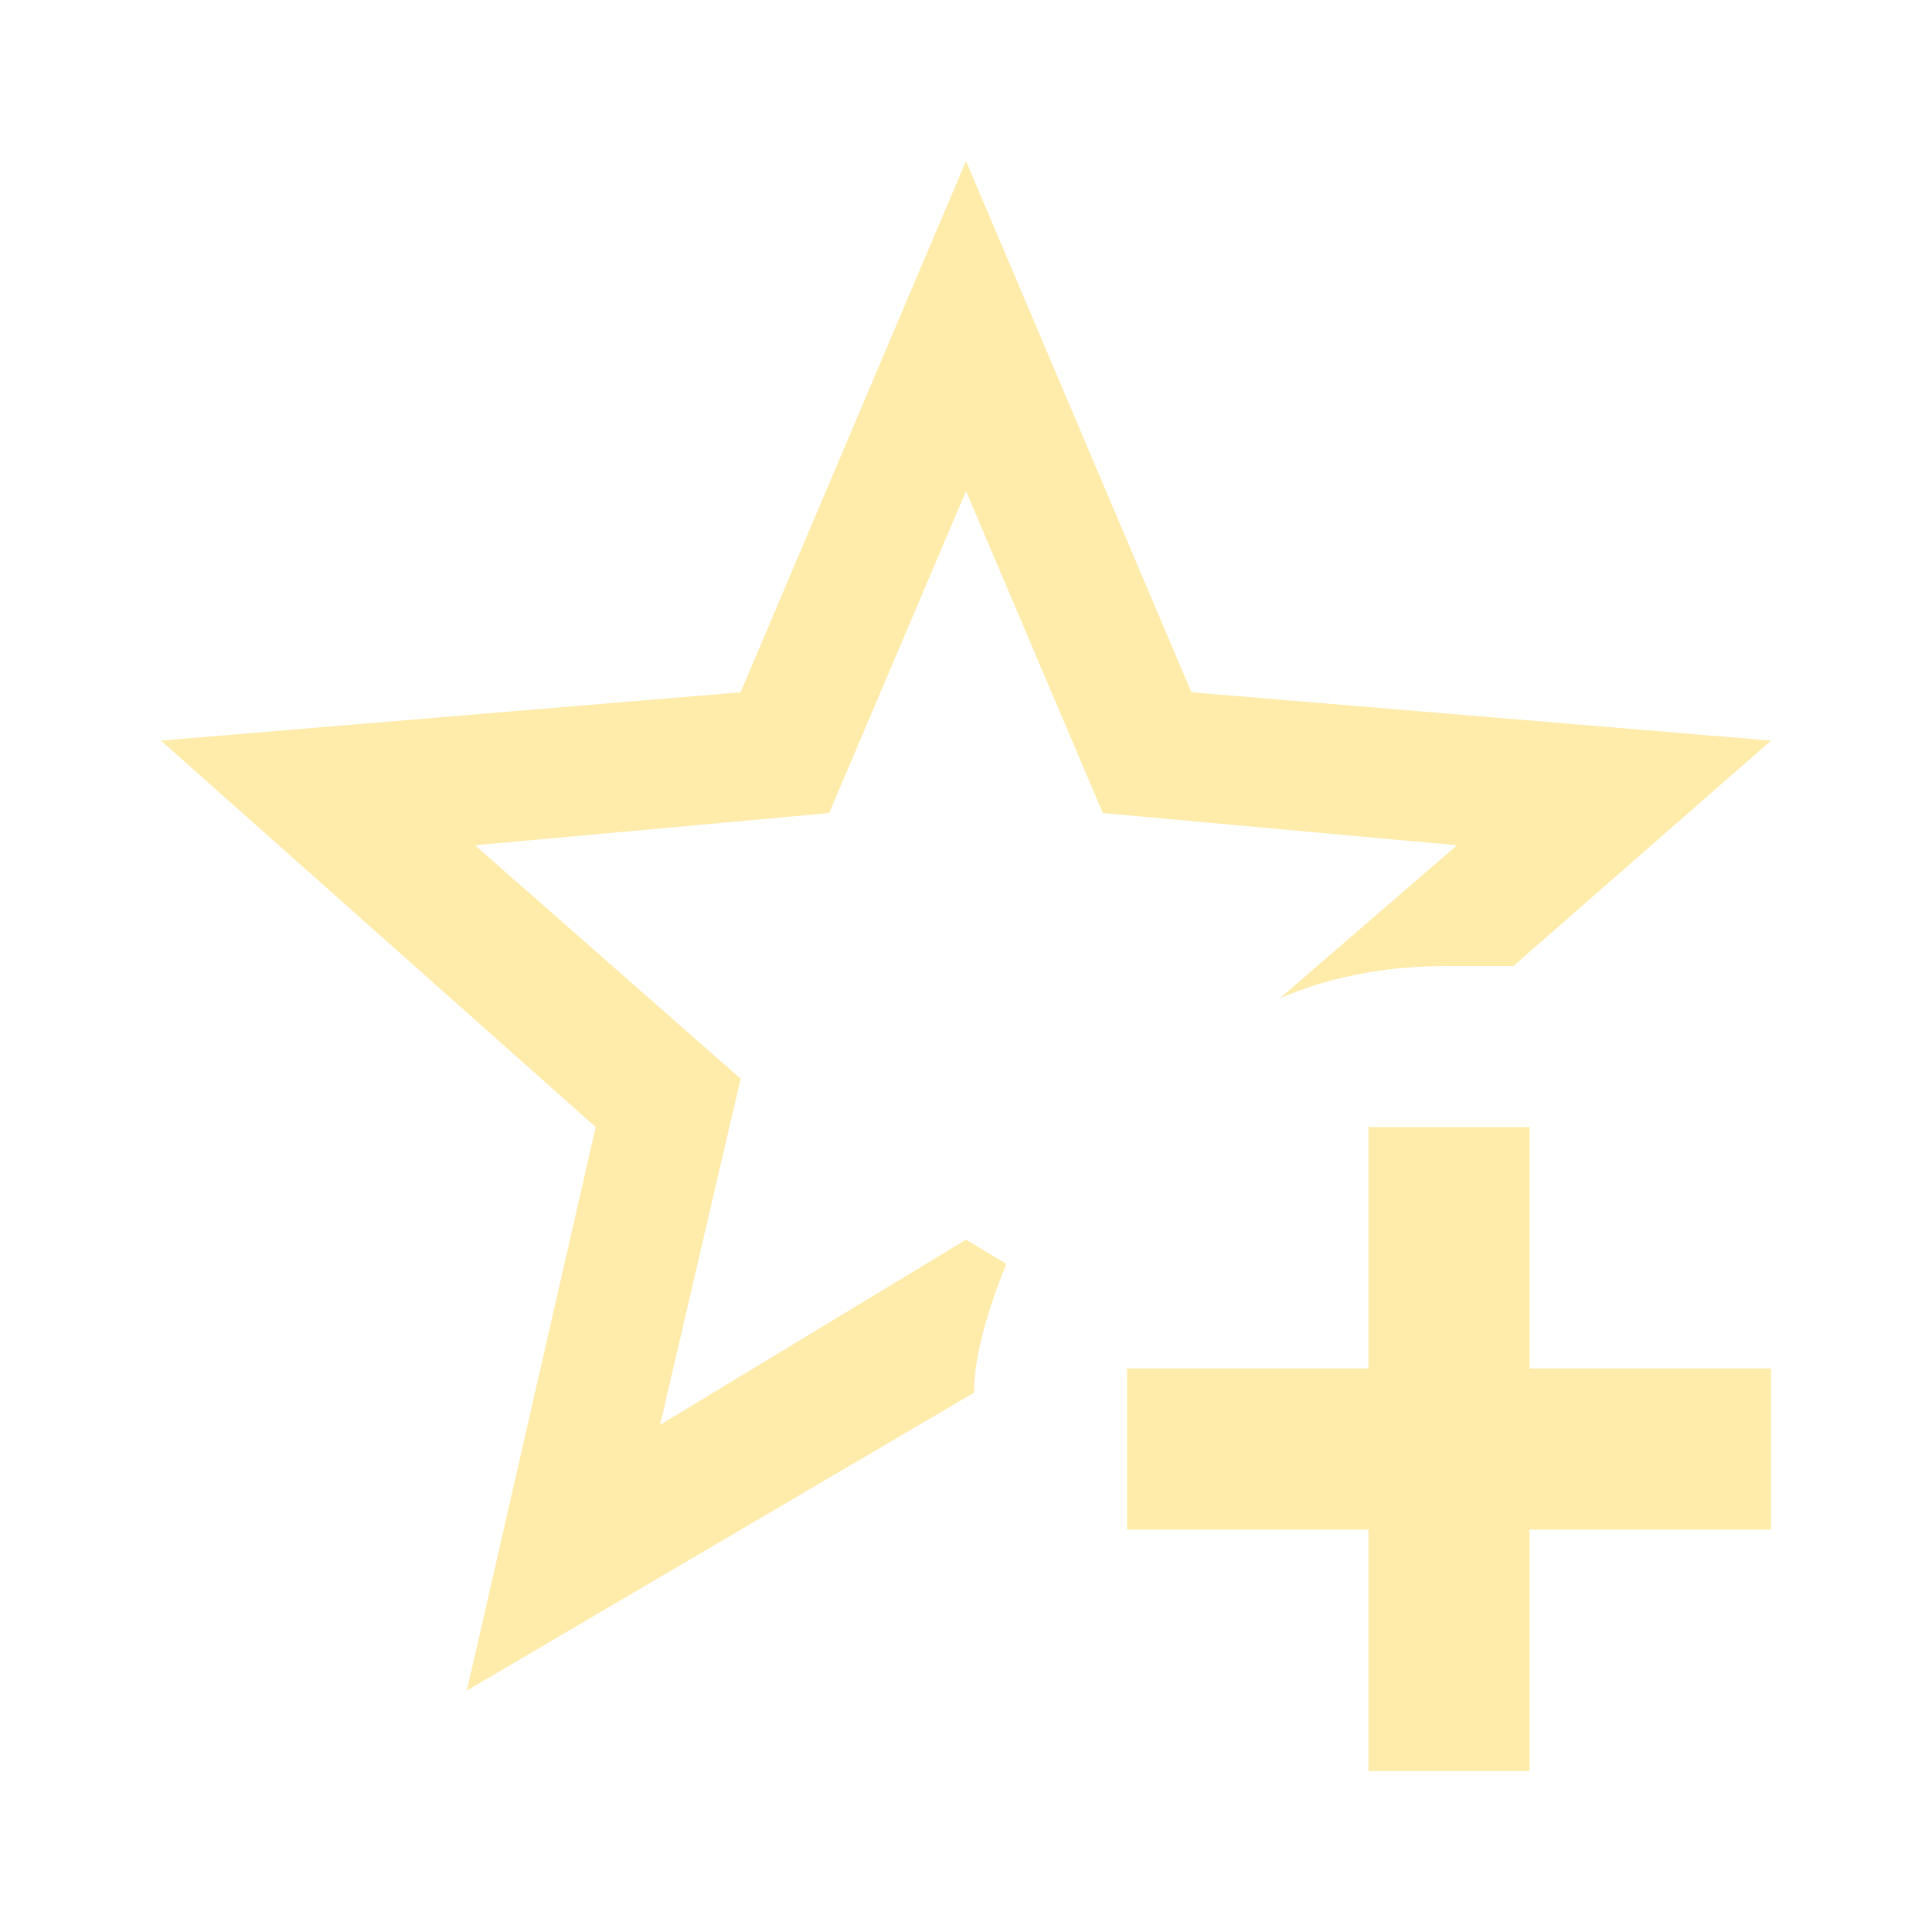
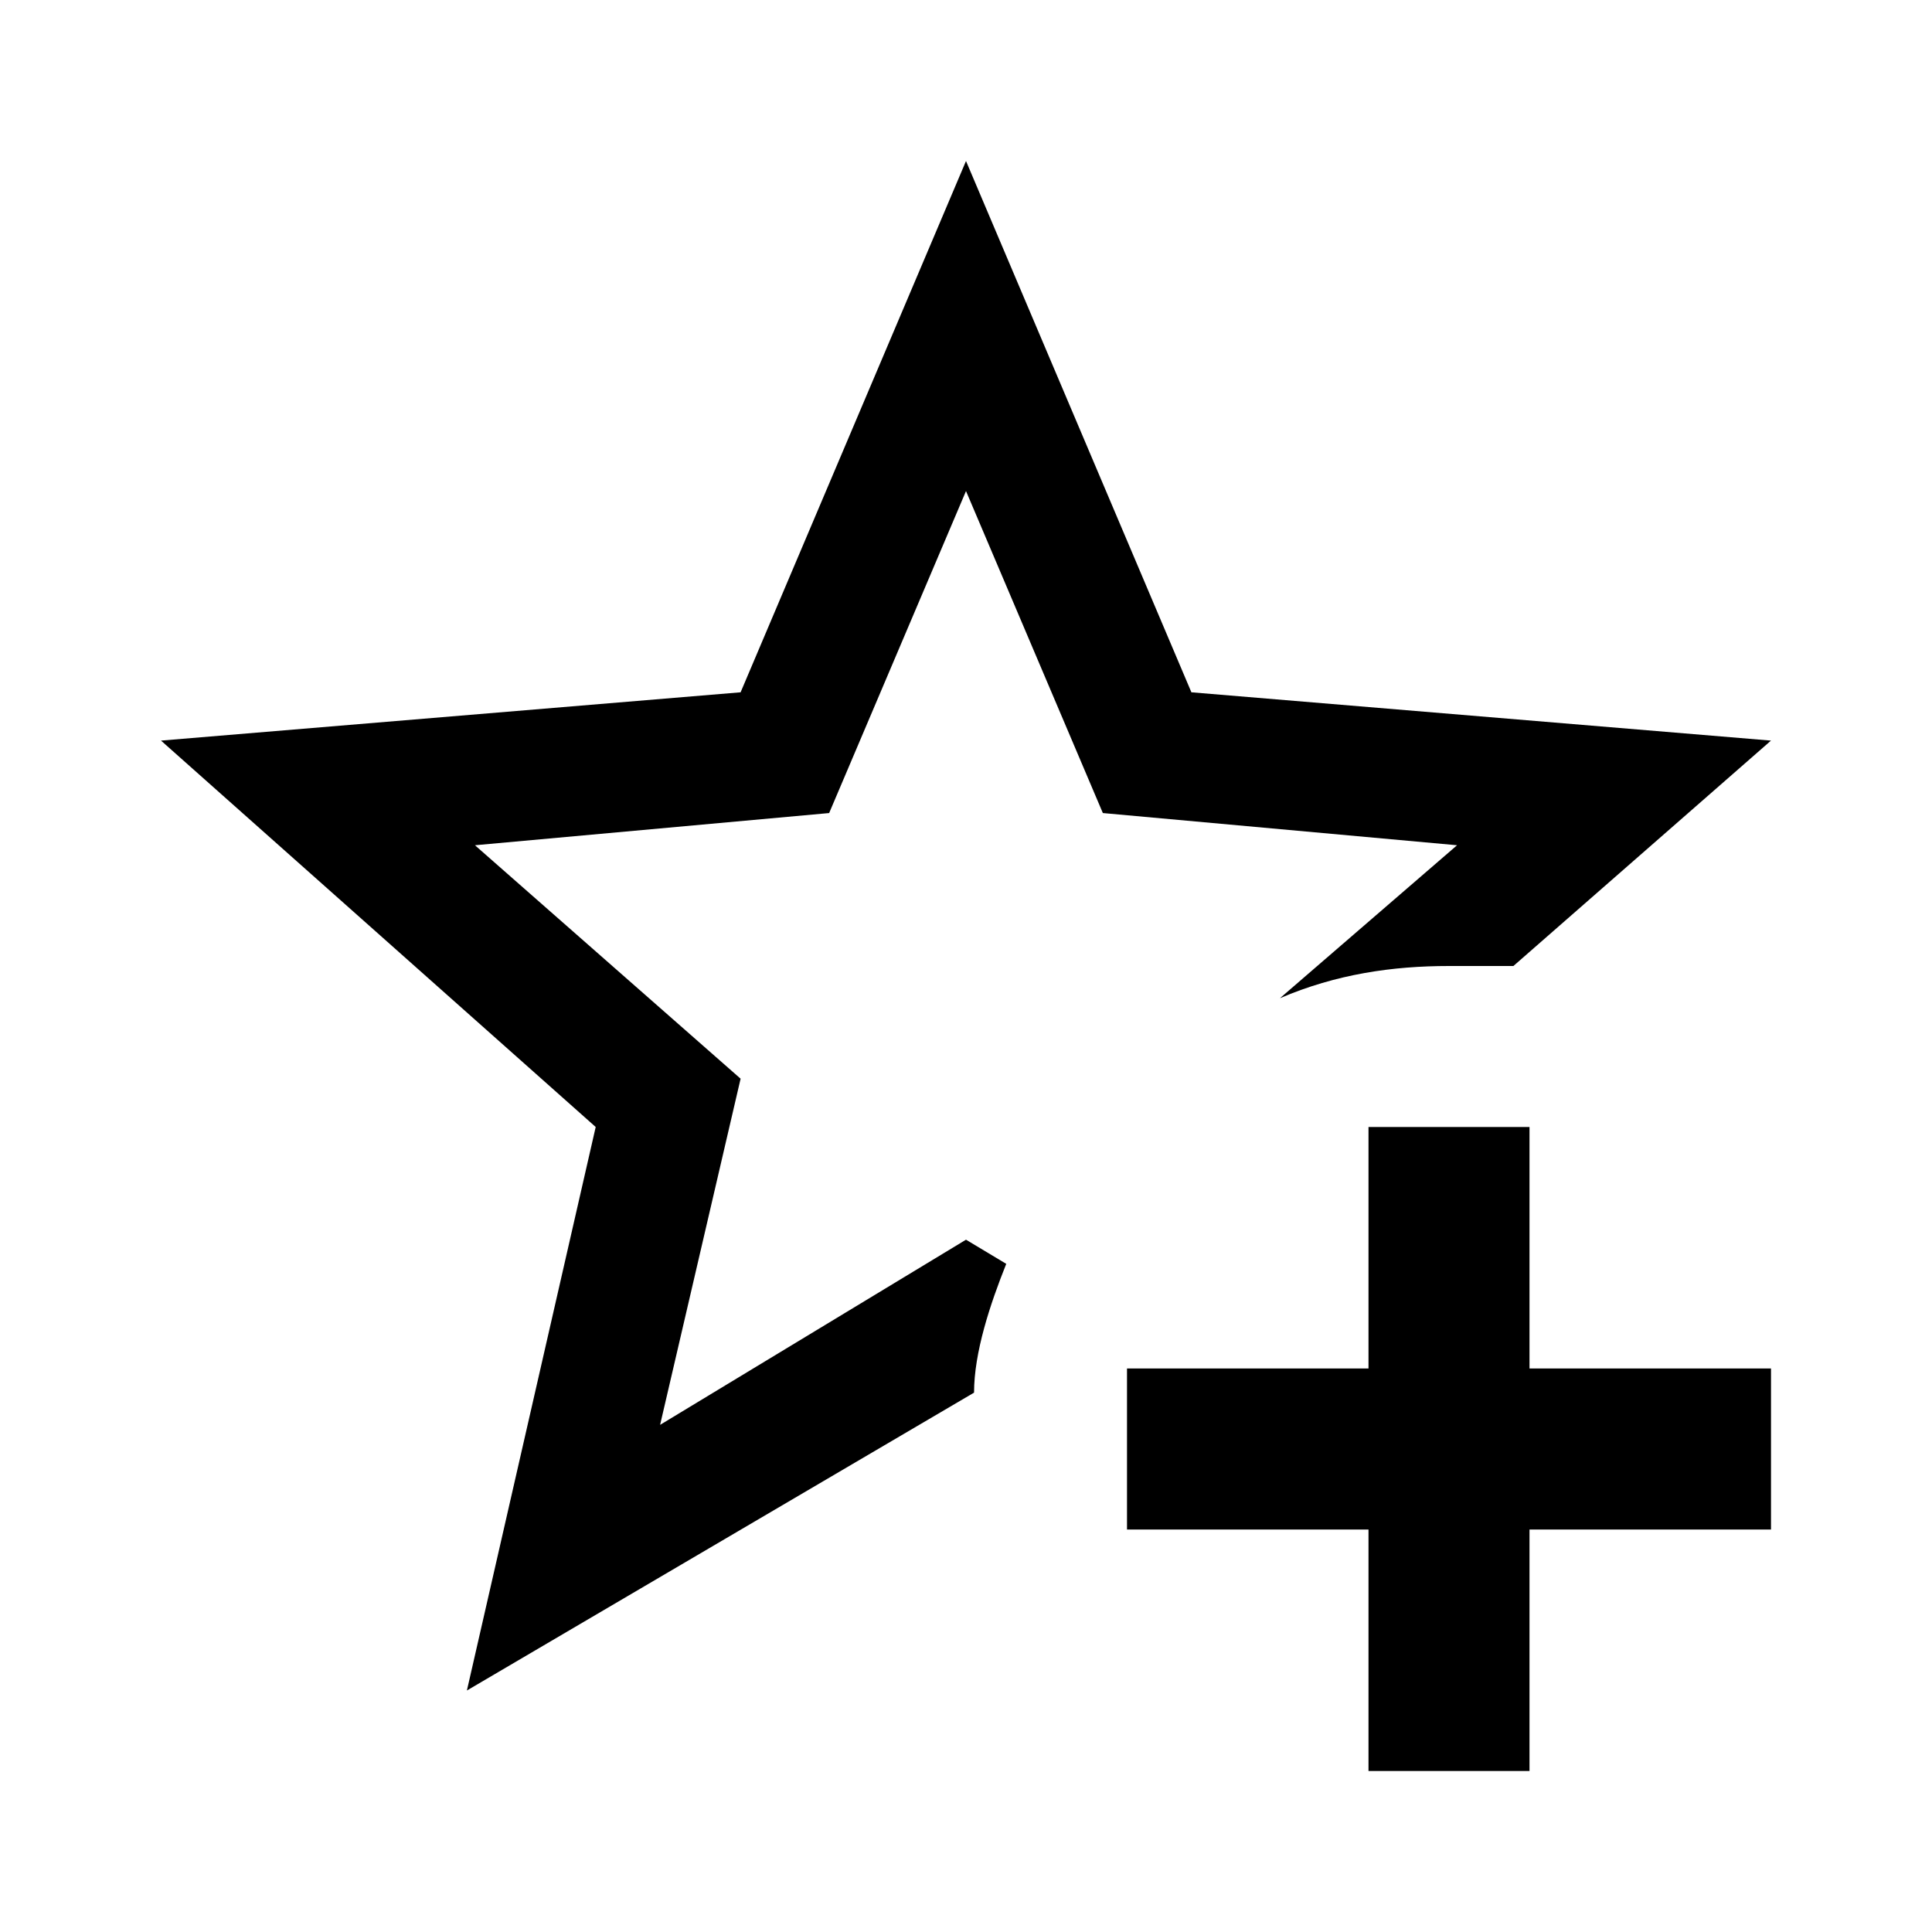
<svg xmlns="http://www.w3.org/2000/svg" viewBox="0 0 24 24">
-   <path fill="#FFEBAA" d="M5.8 21L7.4 14L2 9.2L9.2 8.6L12 2L14.8 8.6L22 9.2L18.8 12H18C17.3 12 16.6 12.1 15.9 12.4L18.1 10.5L13.7 10.1L12 6.1L10.3 10.1L5.9 10.5L9.2 13.4L8.2 17.7L12 15.4L12.5 15.7C12.3 16.2 12.1 16.8 12.1 17.3L5.8 21M17 14V17H14V19H17V22H19V19H22V17H19V14H17Z" />
+   <path fill="#000000" d="M5.8 21L7.4 14L2 9.2L9.2 8.6L12 2L14.8 8.6L22 9.2L18.8 12H18C17.3 12 16.6 12.1 15.9 12.4L18.1 10.5L13.7 10.1L12 6.1L10.3 10.1L5.9 10.5L9.2 13.4L8.2 17.7L12 15.4L12.5 15.7C12.3 16.2 12.1 16.8 12.1 17.3L5.8 21M17 14V17H14V19H17V22H19V19H22V17H19V14H17Z" />
</svg>
